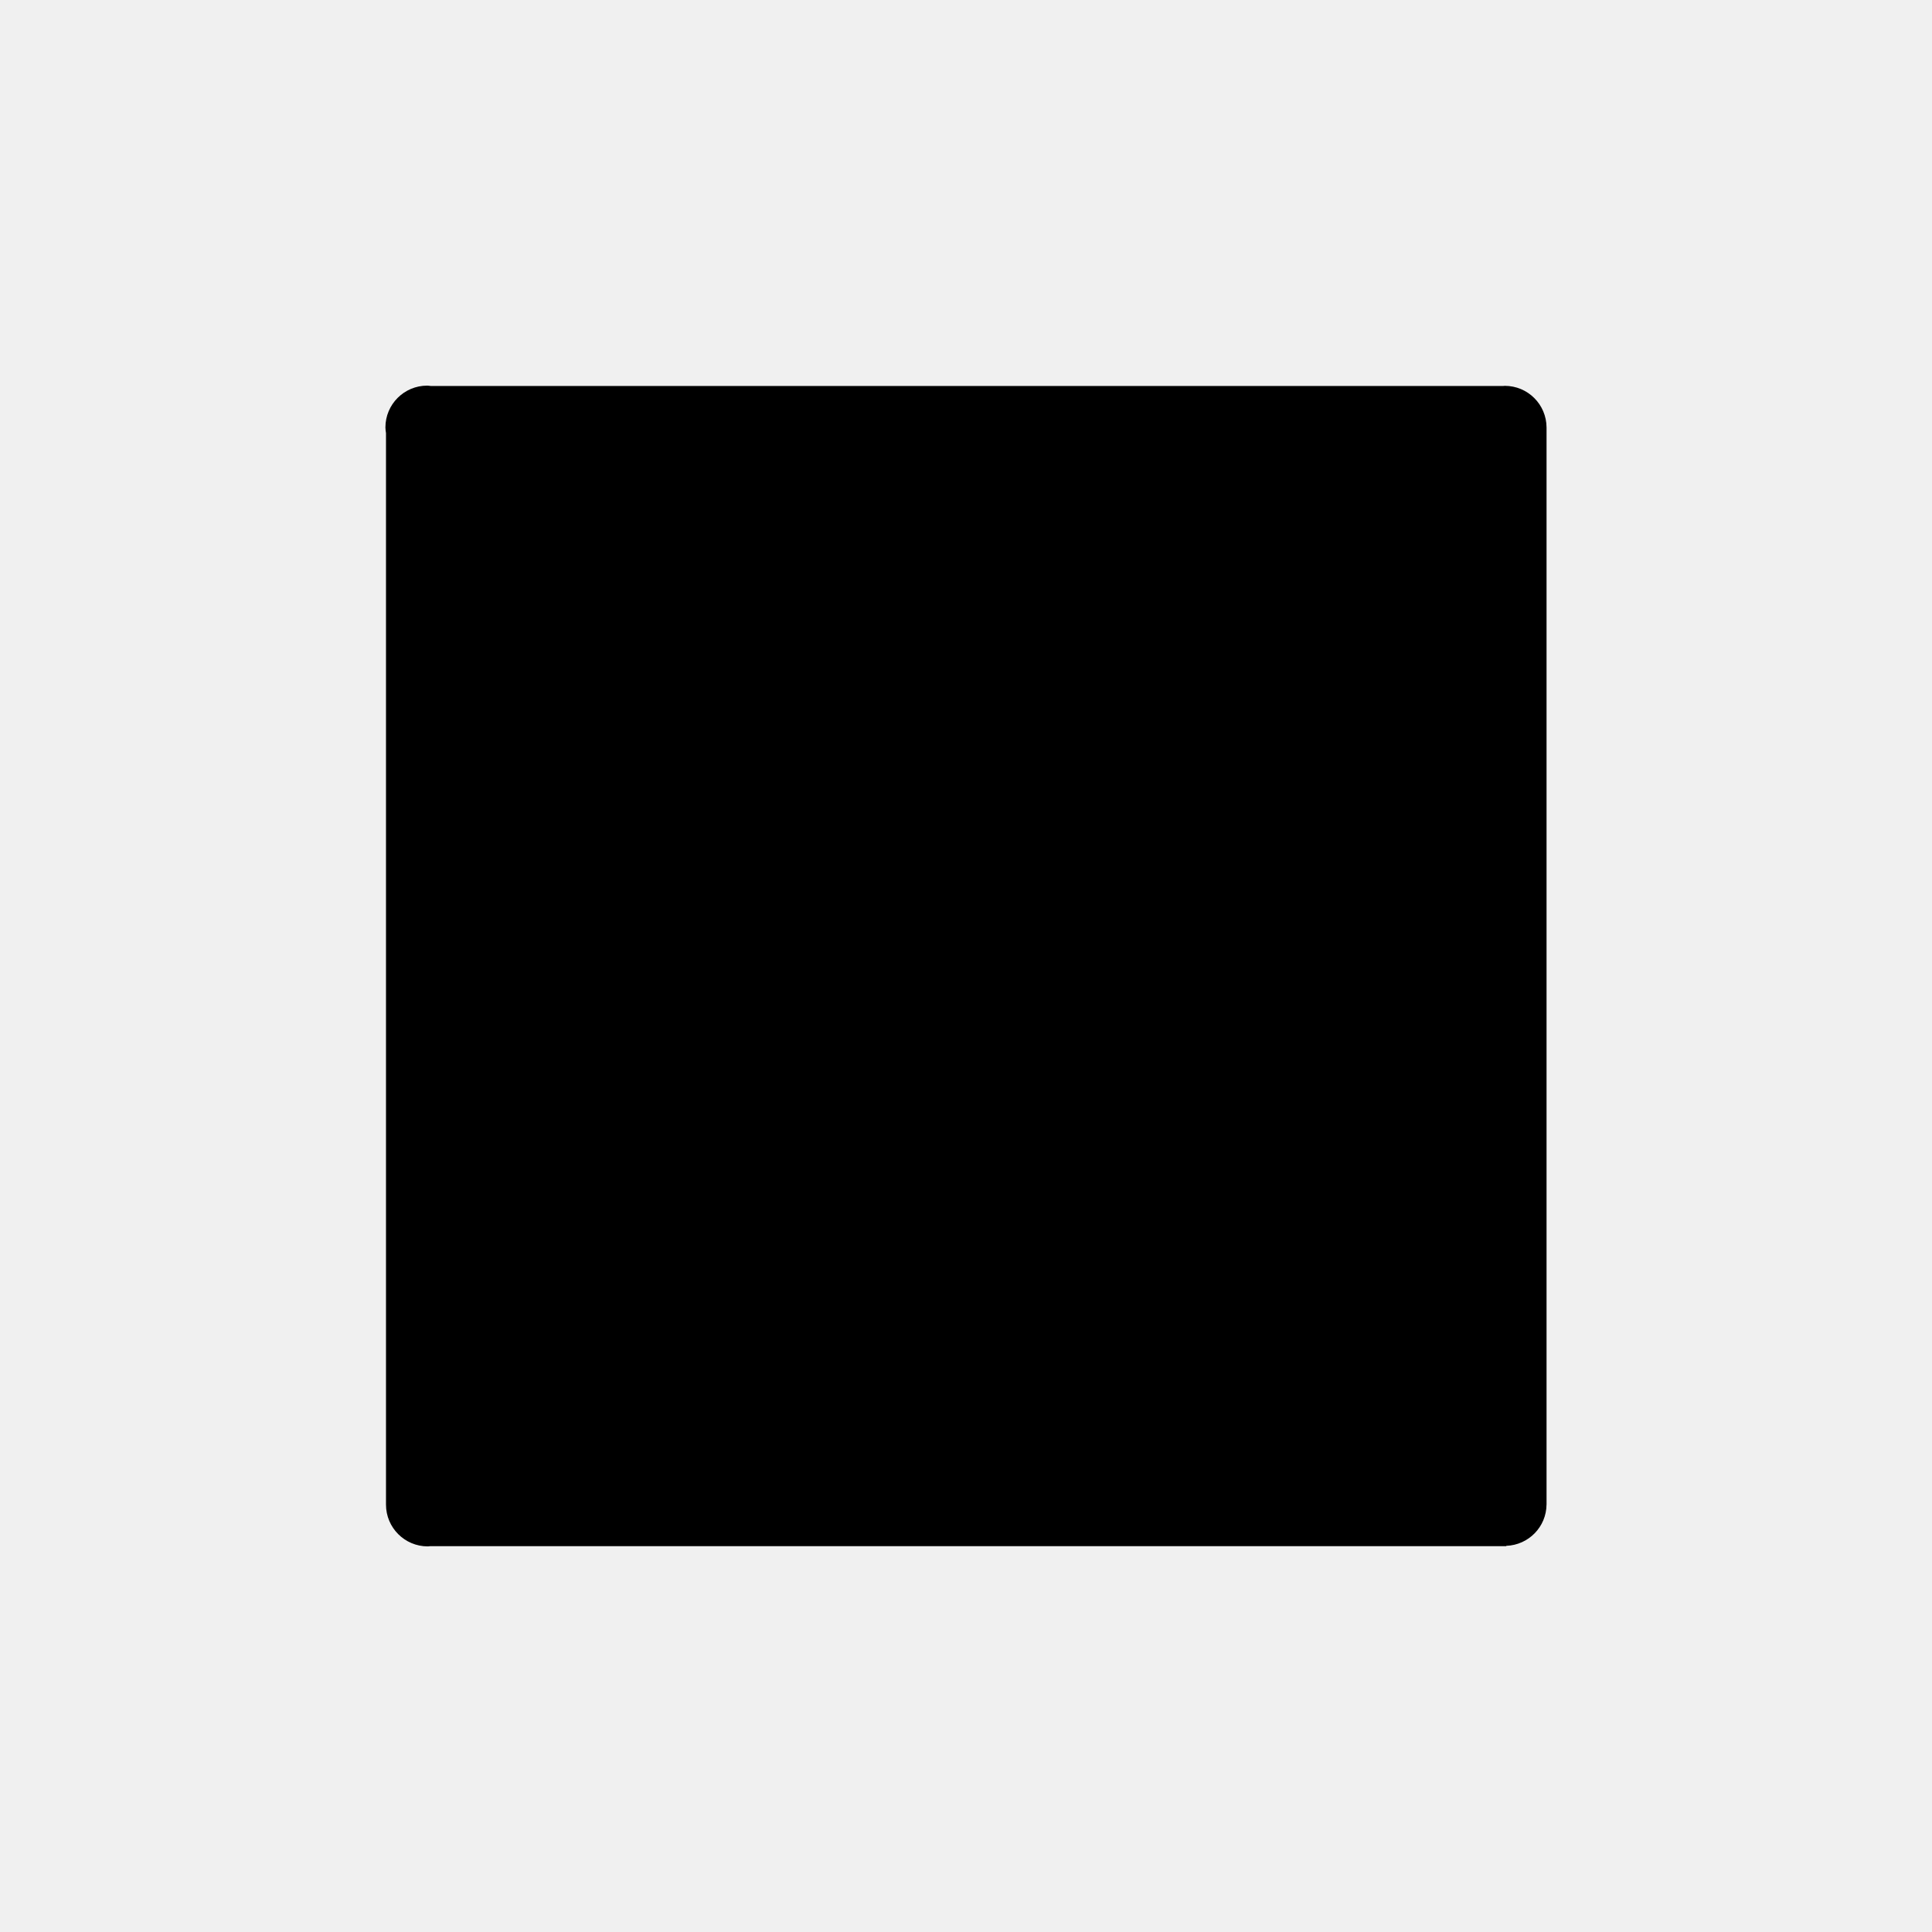
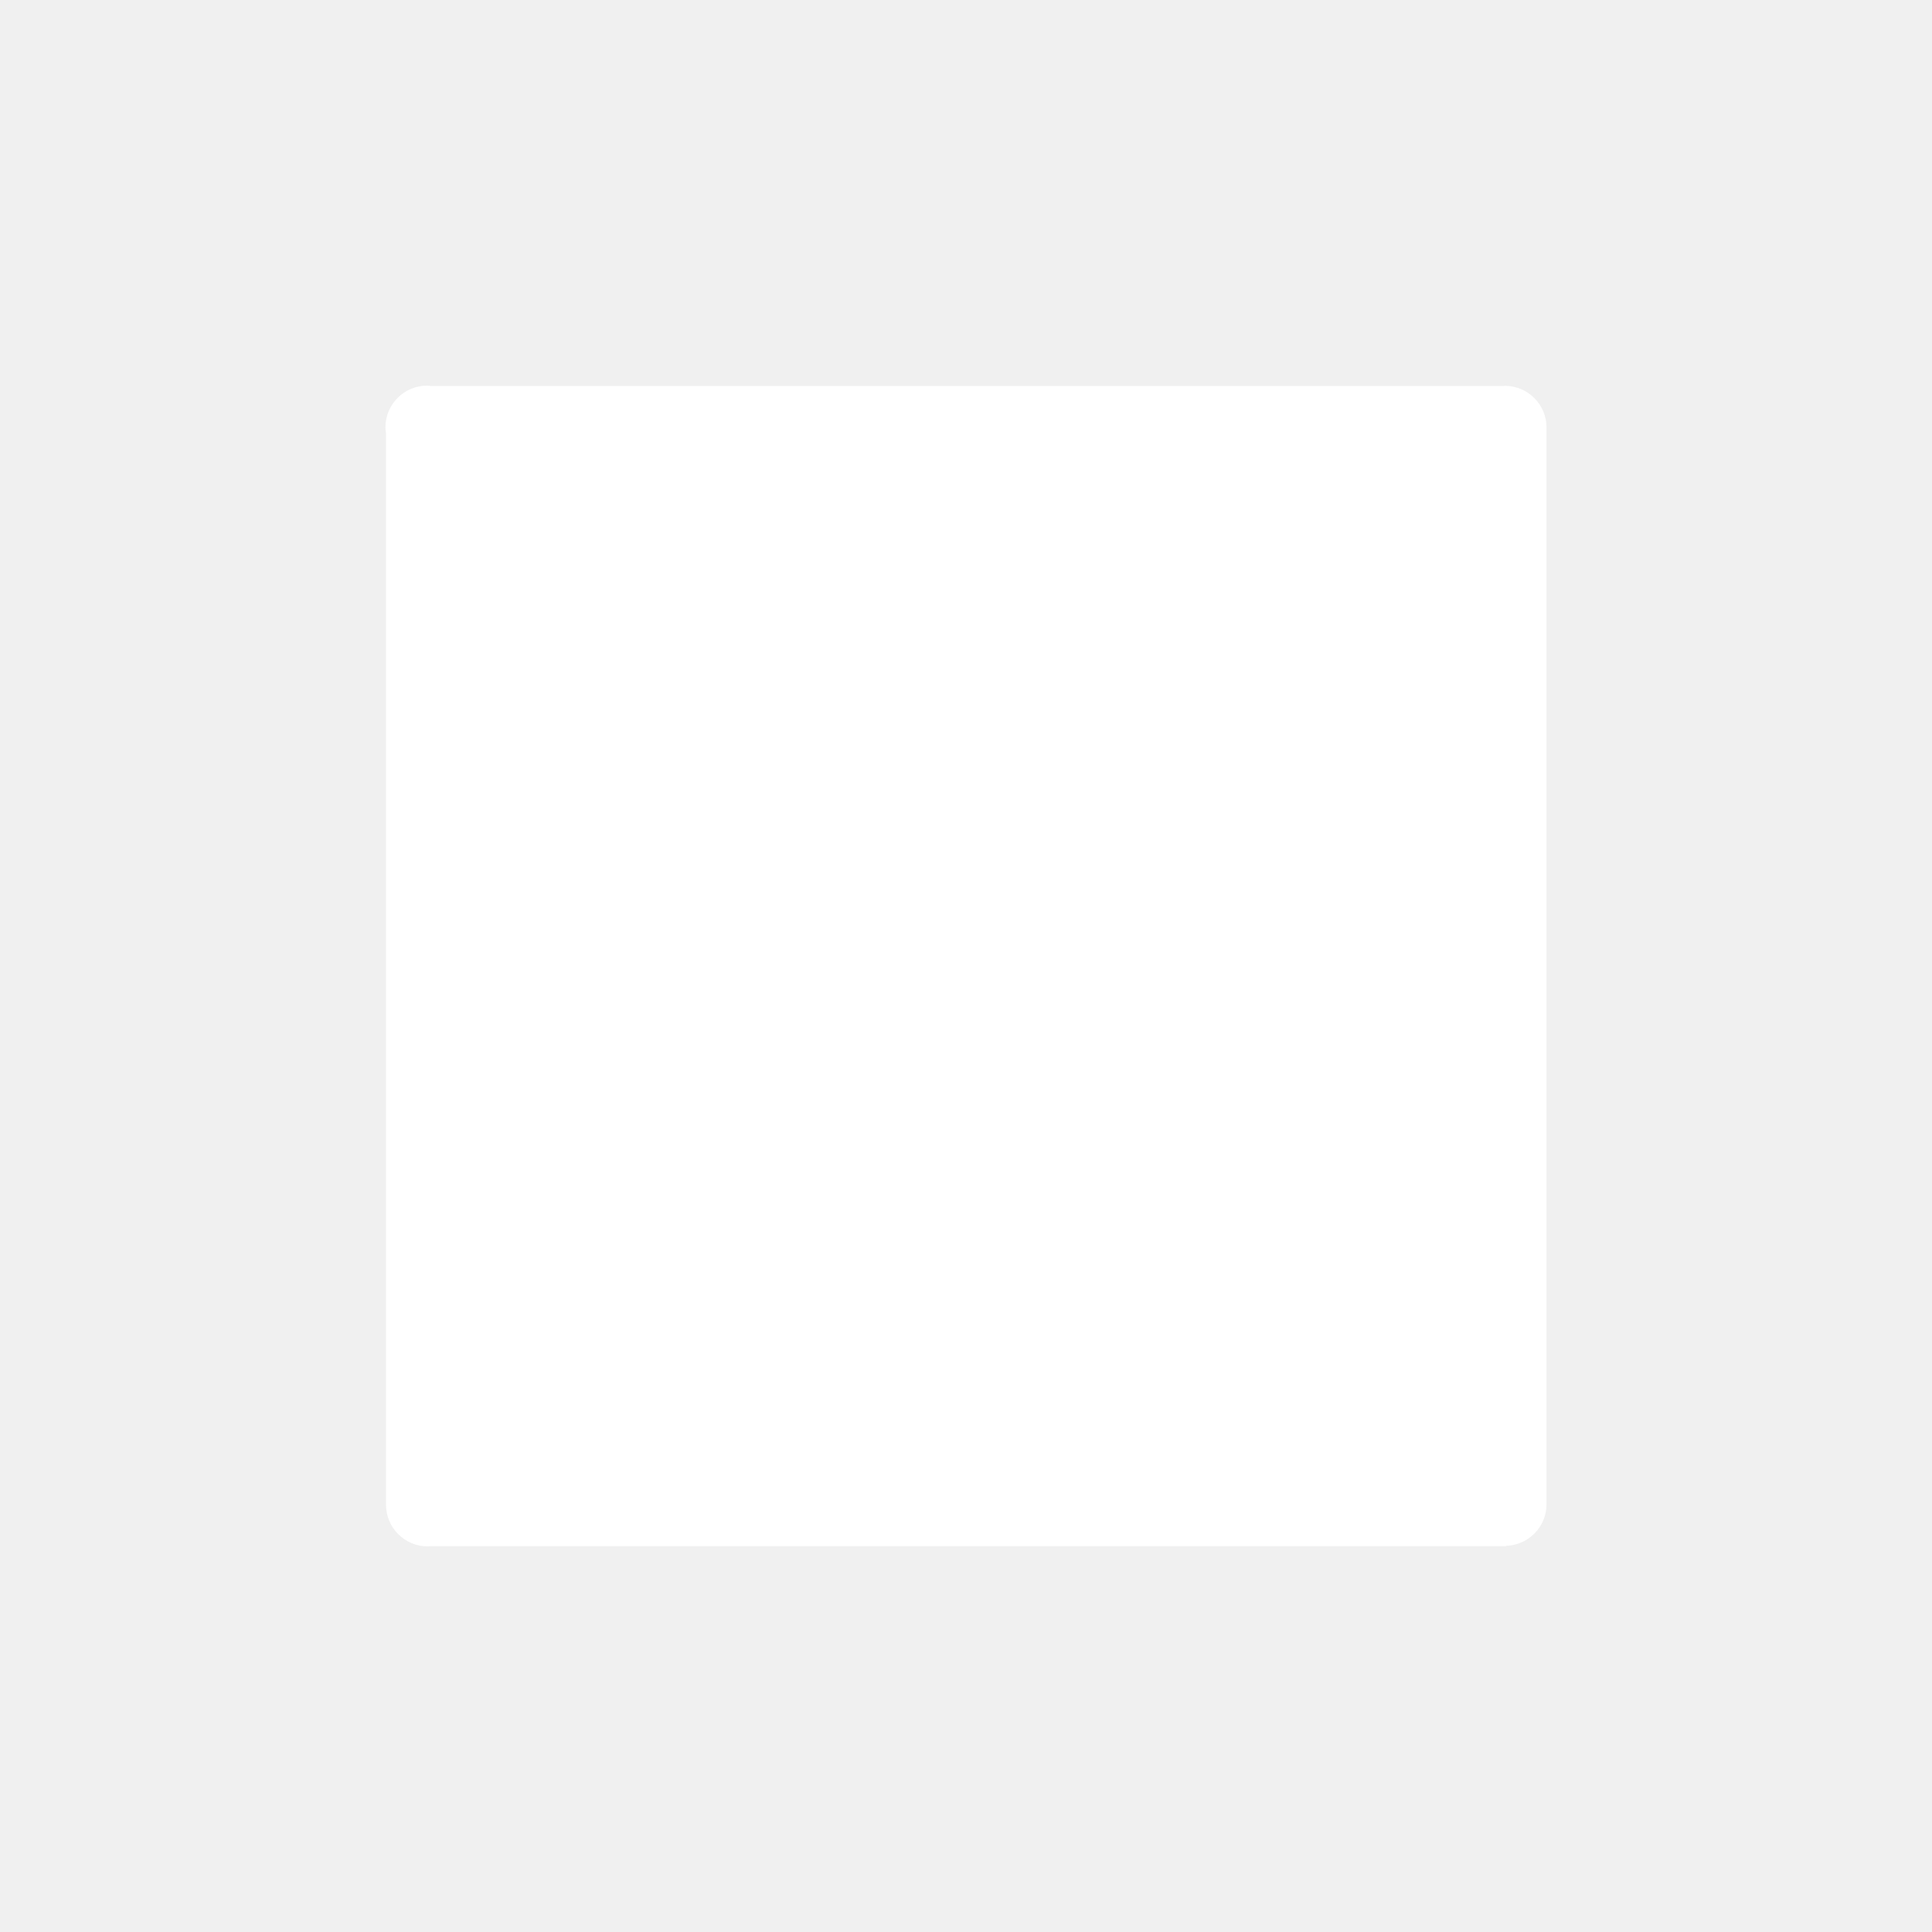
<svg xmlns="http://www.w3.org/2000/svg" version="1.1" id="Layer_1" x="0px" y="0px" width="100px" height="100px" viewBox="0 0 100 100" enable-background="new 0 0 100 100" xml:space="preserve">
  <g>
-     <path d="M80.049,22.127c-0.004-1.192-0.97-2.156-2.163-2.156c-0.028,0-0.054,0.007-0.082,0.008v0H22.302   c-0.063-0.006-0.125-0.019-0.19-0.019c-1.194,0-2.163,0.968-2.163,2.163c0,0.101,0.016,0.198,0.03,0.295V77.87h0.001   c0,0.003-0.001,0.006-0.001,0.009c0,1.194,0.969,2.162,2.163,2.162c0.046,0,0.089-0.011,0.134-0.013v0.002h55.688v-0.018   c1.153-0.042,2.077-0.98,2.084-2.142h0.001L80.049,22.127L80.049,22.127z" />
+     <path fill="#FFFFFF" d="M80.049,22.127c-0.004-1.192-0.97-2.156-2.163-2.156c-0.028,0-0.054,0.007-0.081,0.008l0,0H22.302   c-0.063-0.006-0.125-0.019-0.19-0.019c-1.194,0-2.163,0.968-2.163,2.163c0,0.101,0.016,0.198,0.03,0.295V77.87h0.001   c0,0.003-0.001,0.006-0.001,0.009c0,1.194,0.969,2.162,2.163,2.162c0.046,0,0.089-0.011,0.134-0.014v0.003h55.688v-0.019   c1.153-0.041,2.077-0.979,2.084-2.142h0.001V22.127L80.049,22.127z" />
  </g>
</svg>
